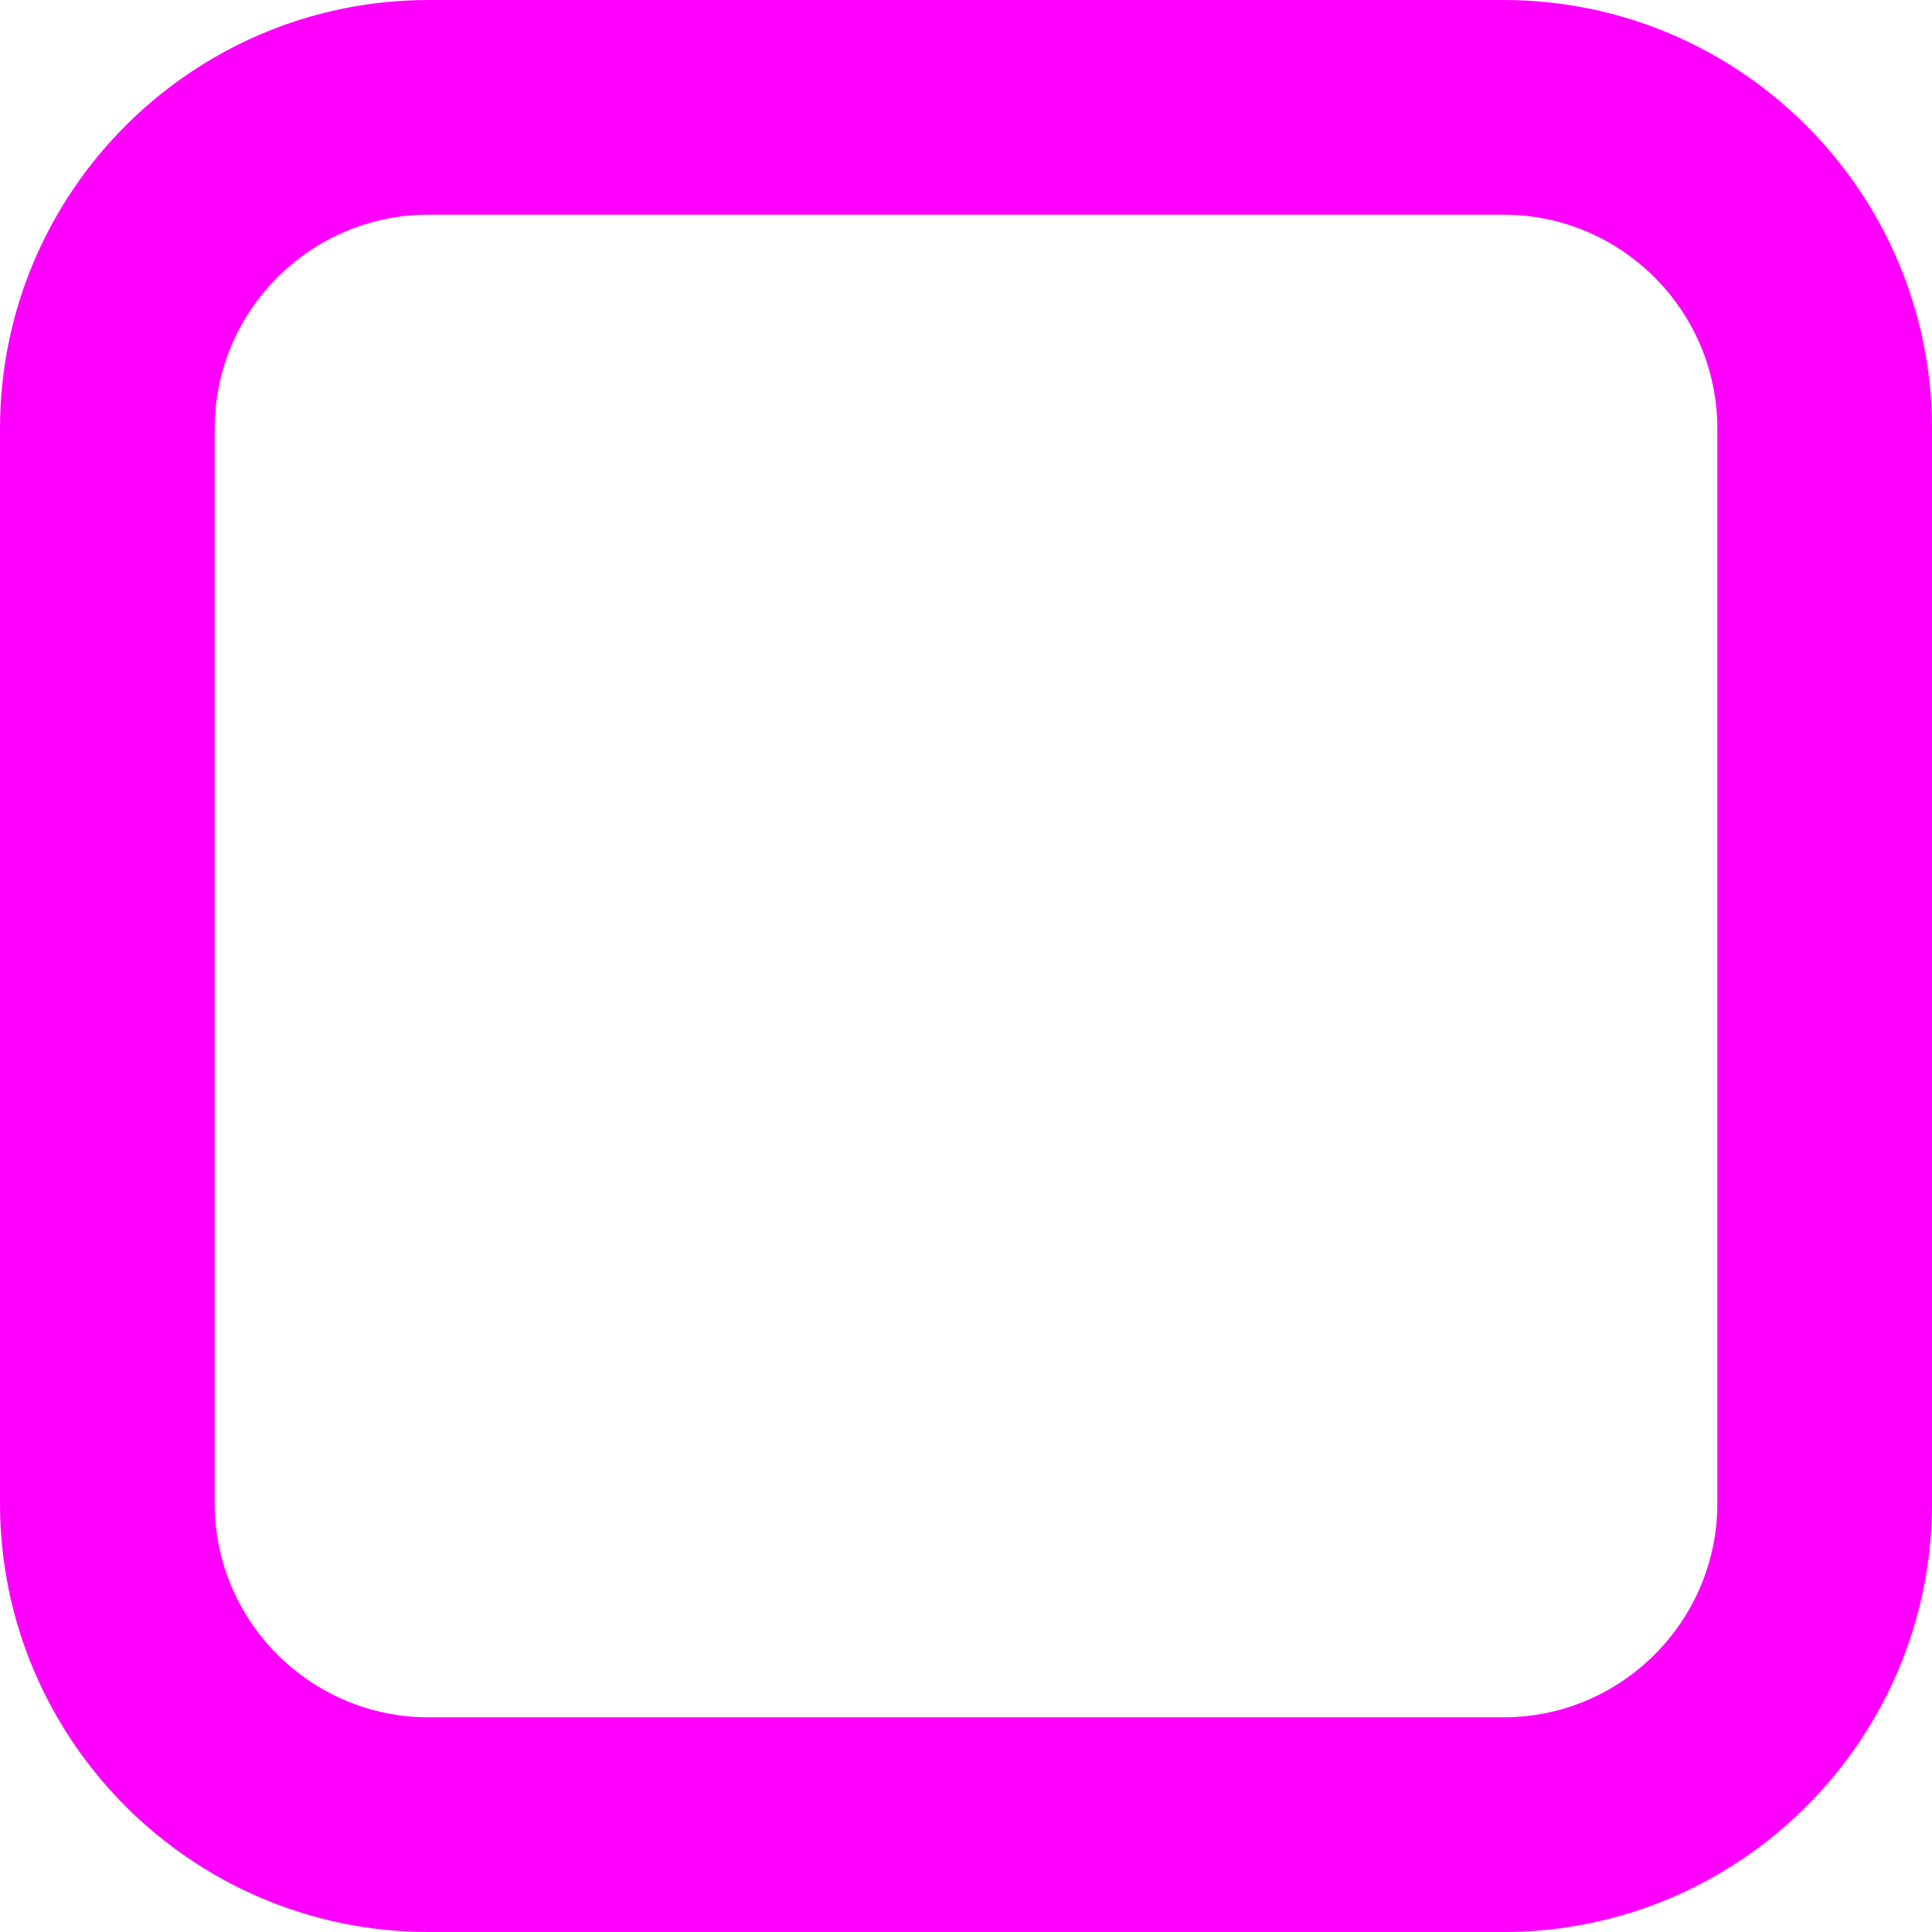
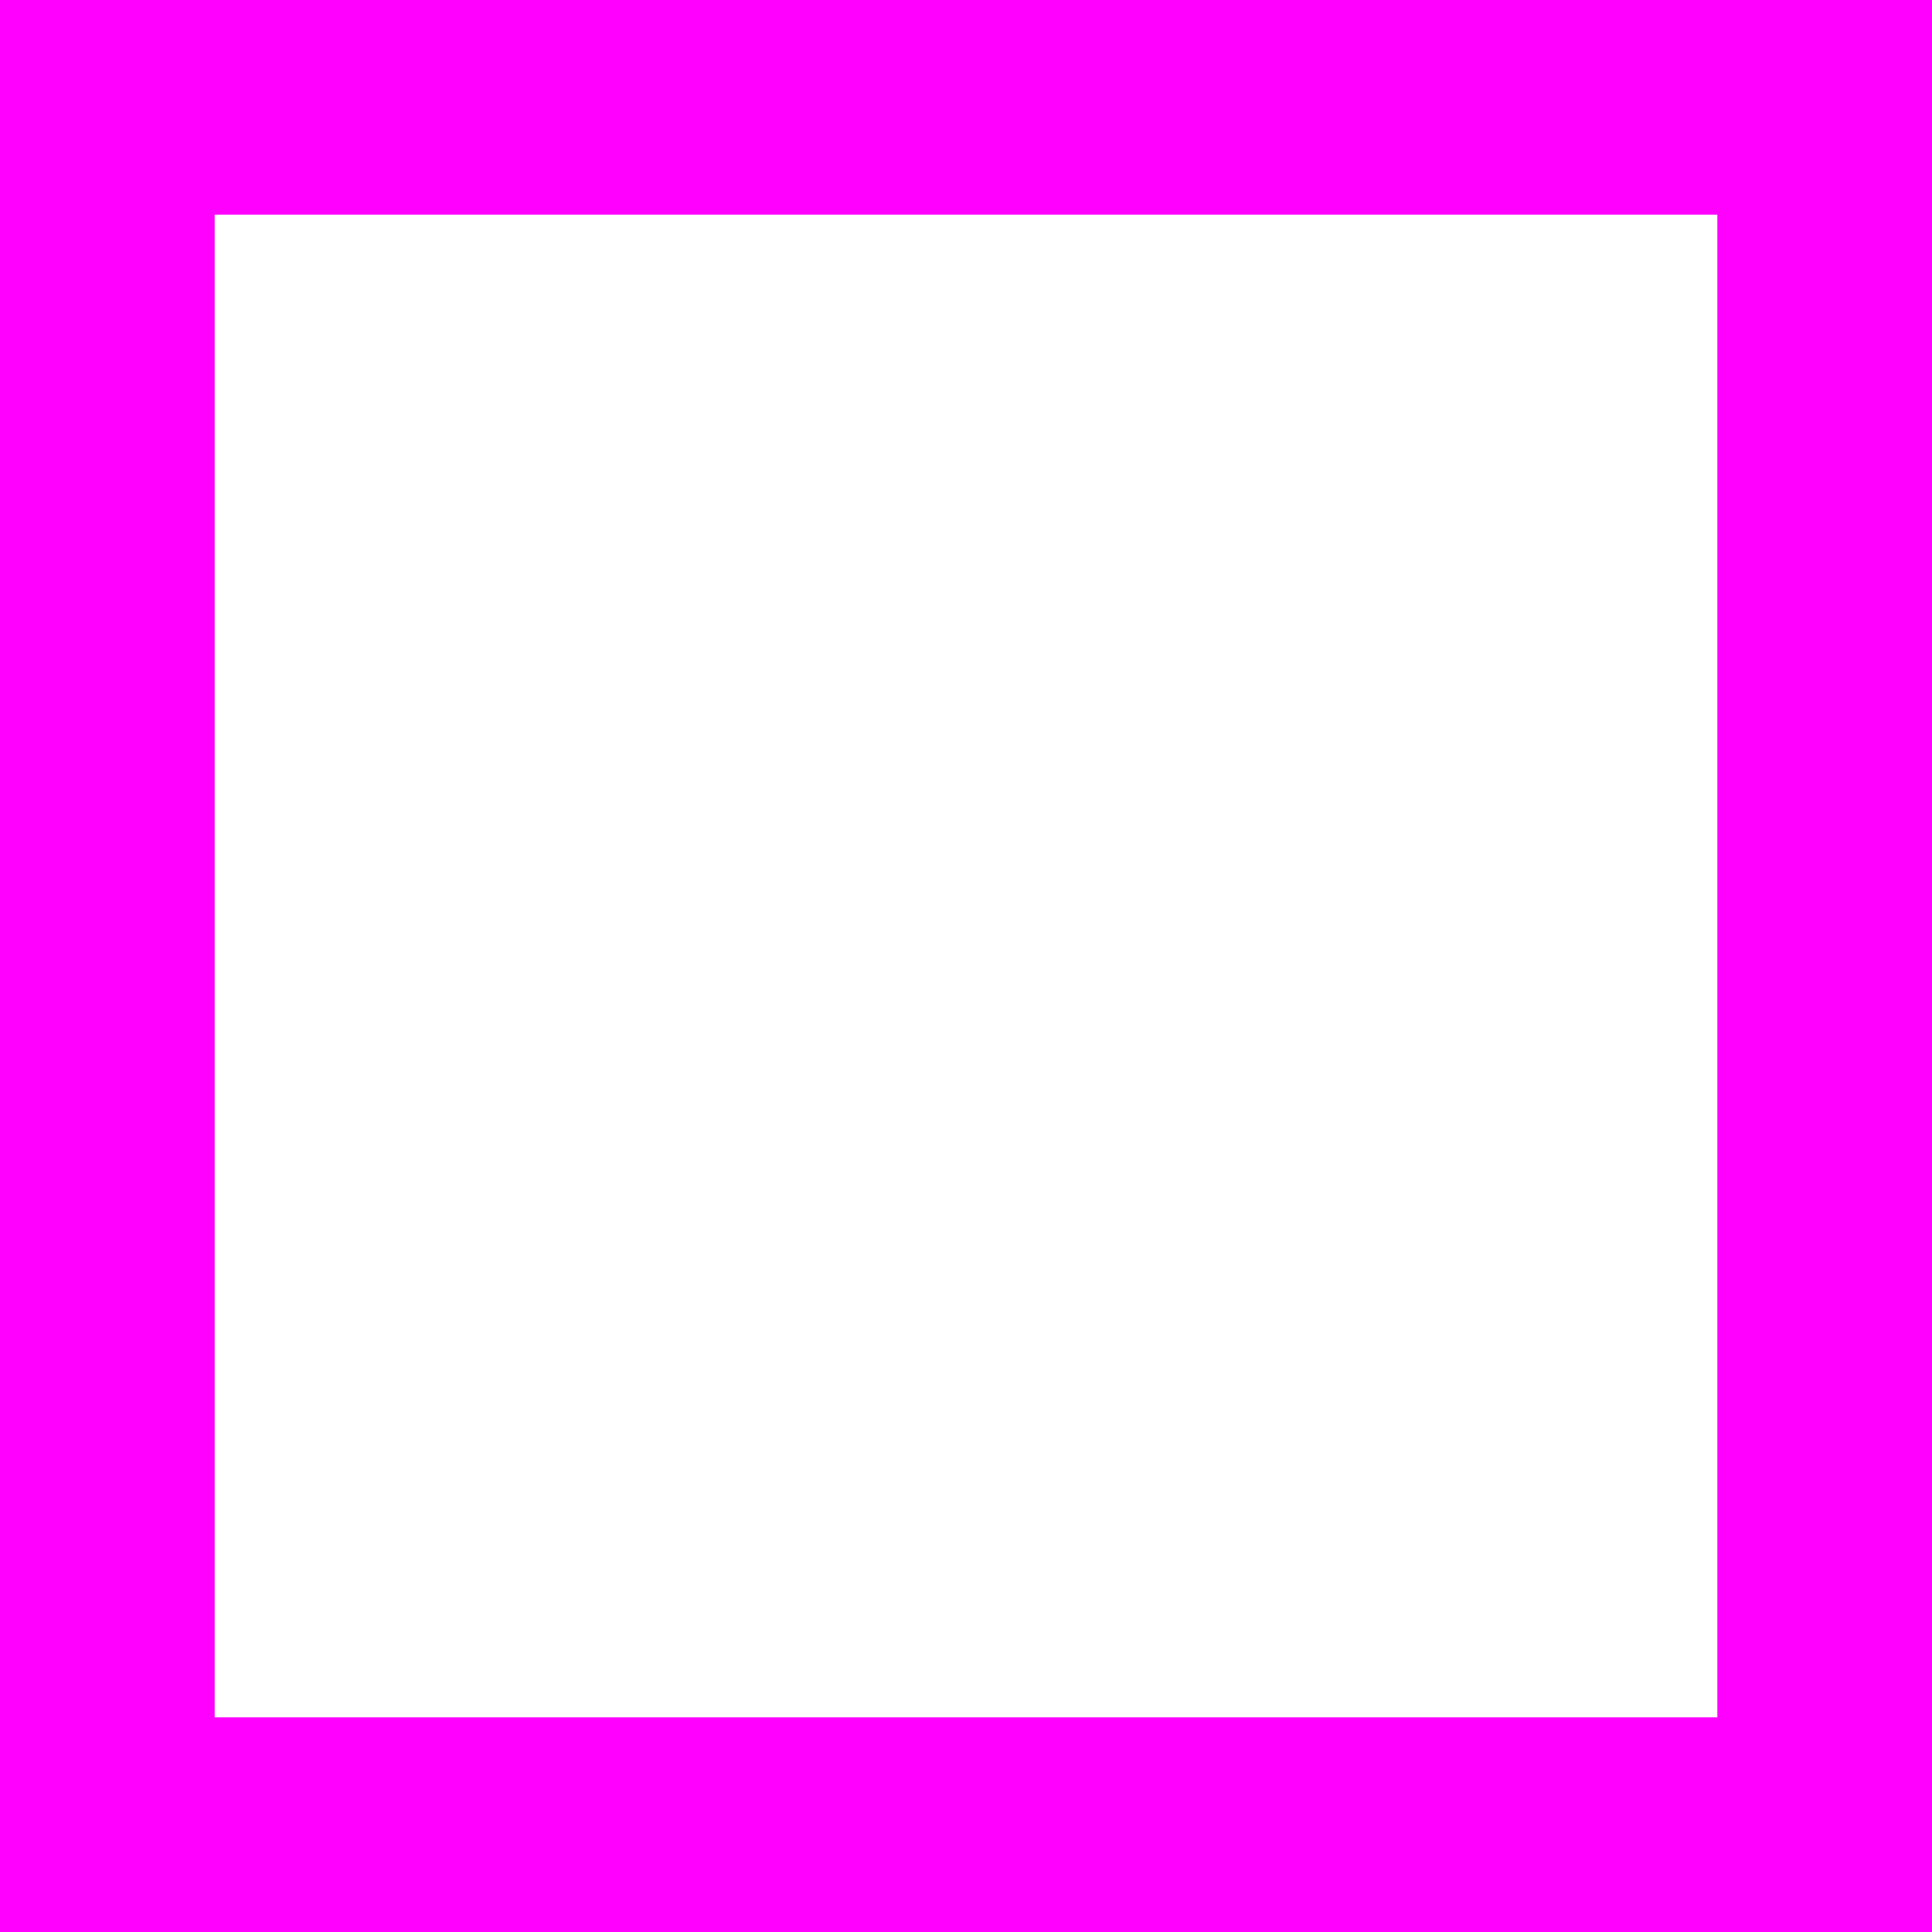
<svg xmlns="http://www.w3.org/2000/svg" width="9" height="9" viewBox="0 0 9 9">
  <g fill="none" fill-rule="evenodd">
    <rect width="9" height="9" />
-     <path fill="#FF00FF" fill-rule="nonzero" d="M1,1.997 L1,7.003 C1,7.553 1.447,8 1.997,8 L7.003,8 C7.553,8 8,7.553 8,7.003 L8,1.997 C8,1.447 7.553,1 7.003,1 L1.997,1 C1.447,1 1,1.447 1,1.997 Z M0,1.997 C0,0.894 0.896,0 1.997,0 L7.003,0 C8.106,0 9,0.896 9,1.997 L9,7.003 C9,8.106 8.104,9 7.003,9 L1.997,9 C0.894,9 0,8.104 0,7.003 L0,1.997 Z" />
+     <path fill="#FF00FF" fill-rule="nonzero" d="M1,8 L8,8 L8,1 L1,1 L1,8 Z M0,0 L9,0 L9,9 L0,9 L0,0 Z" />
  </g>
</svg>
